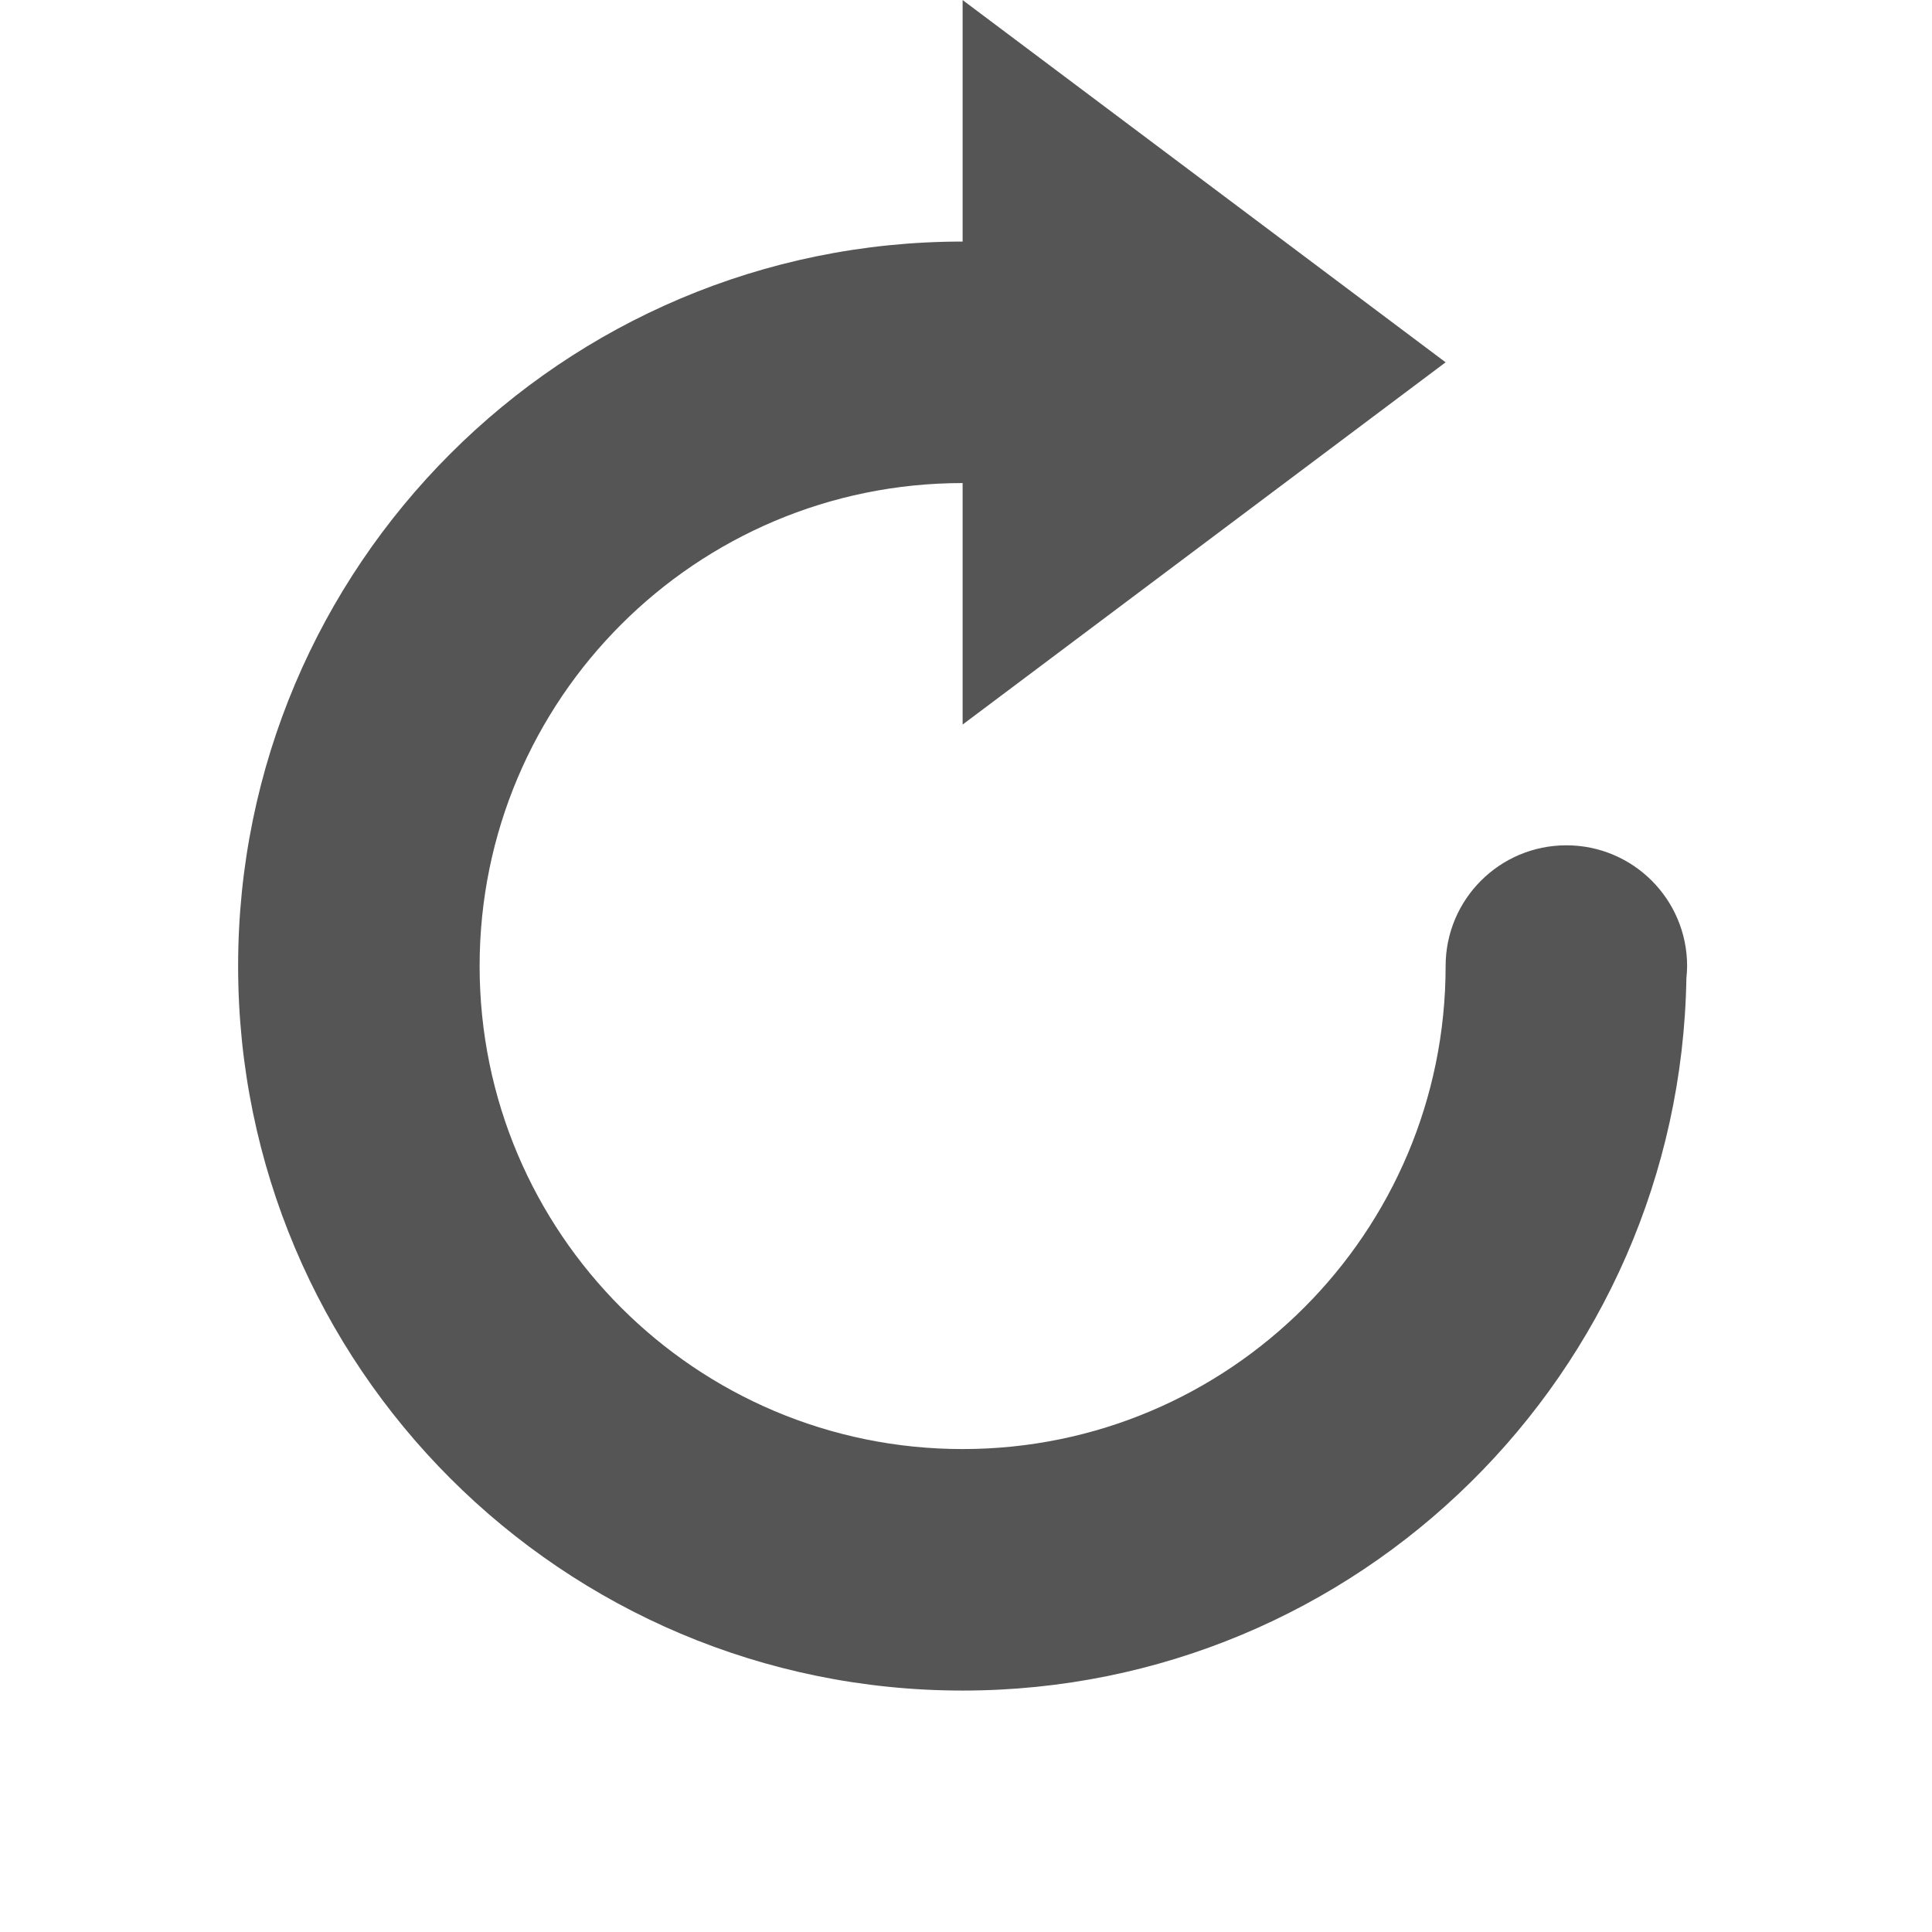
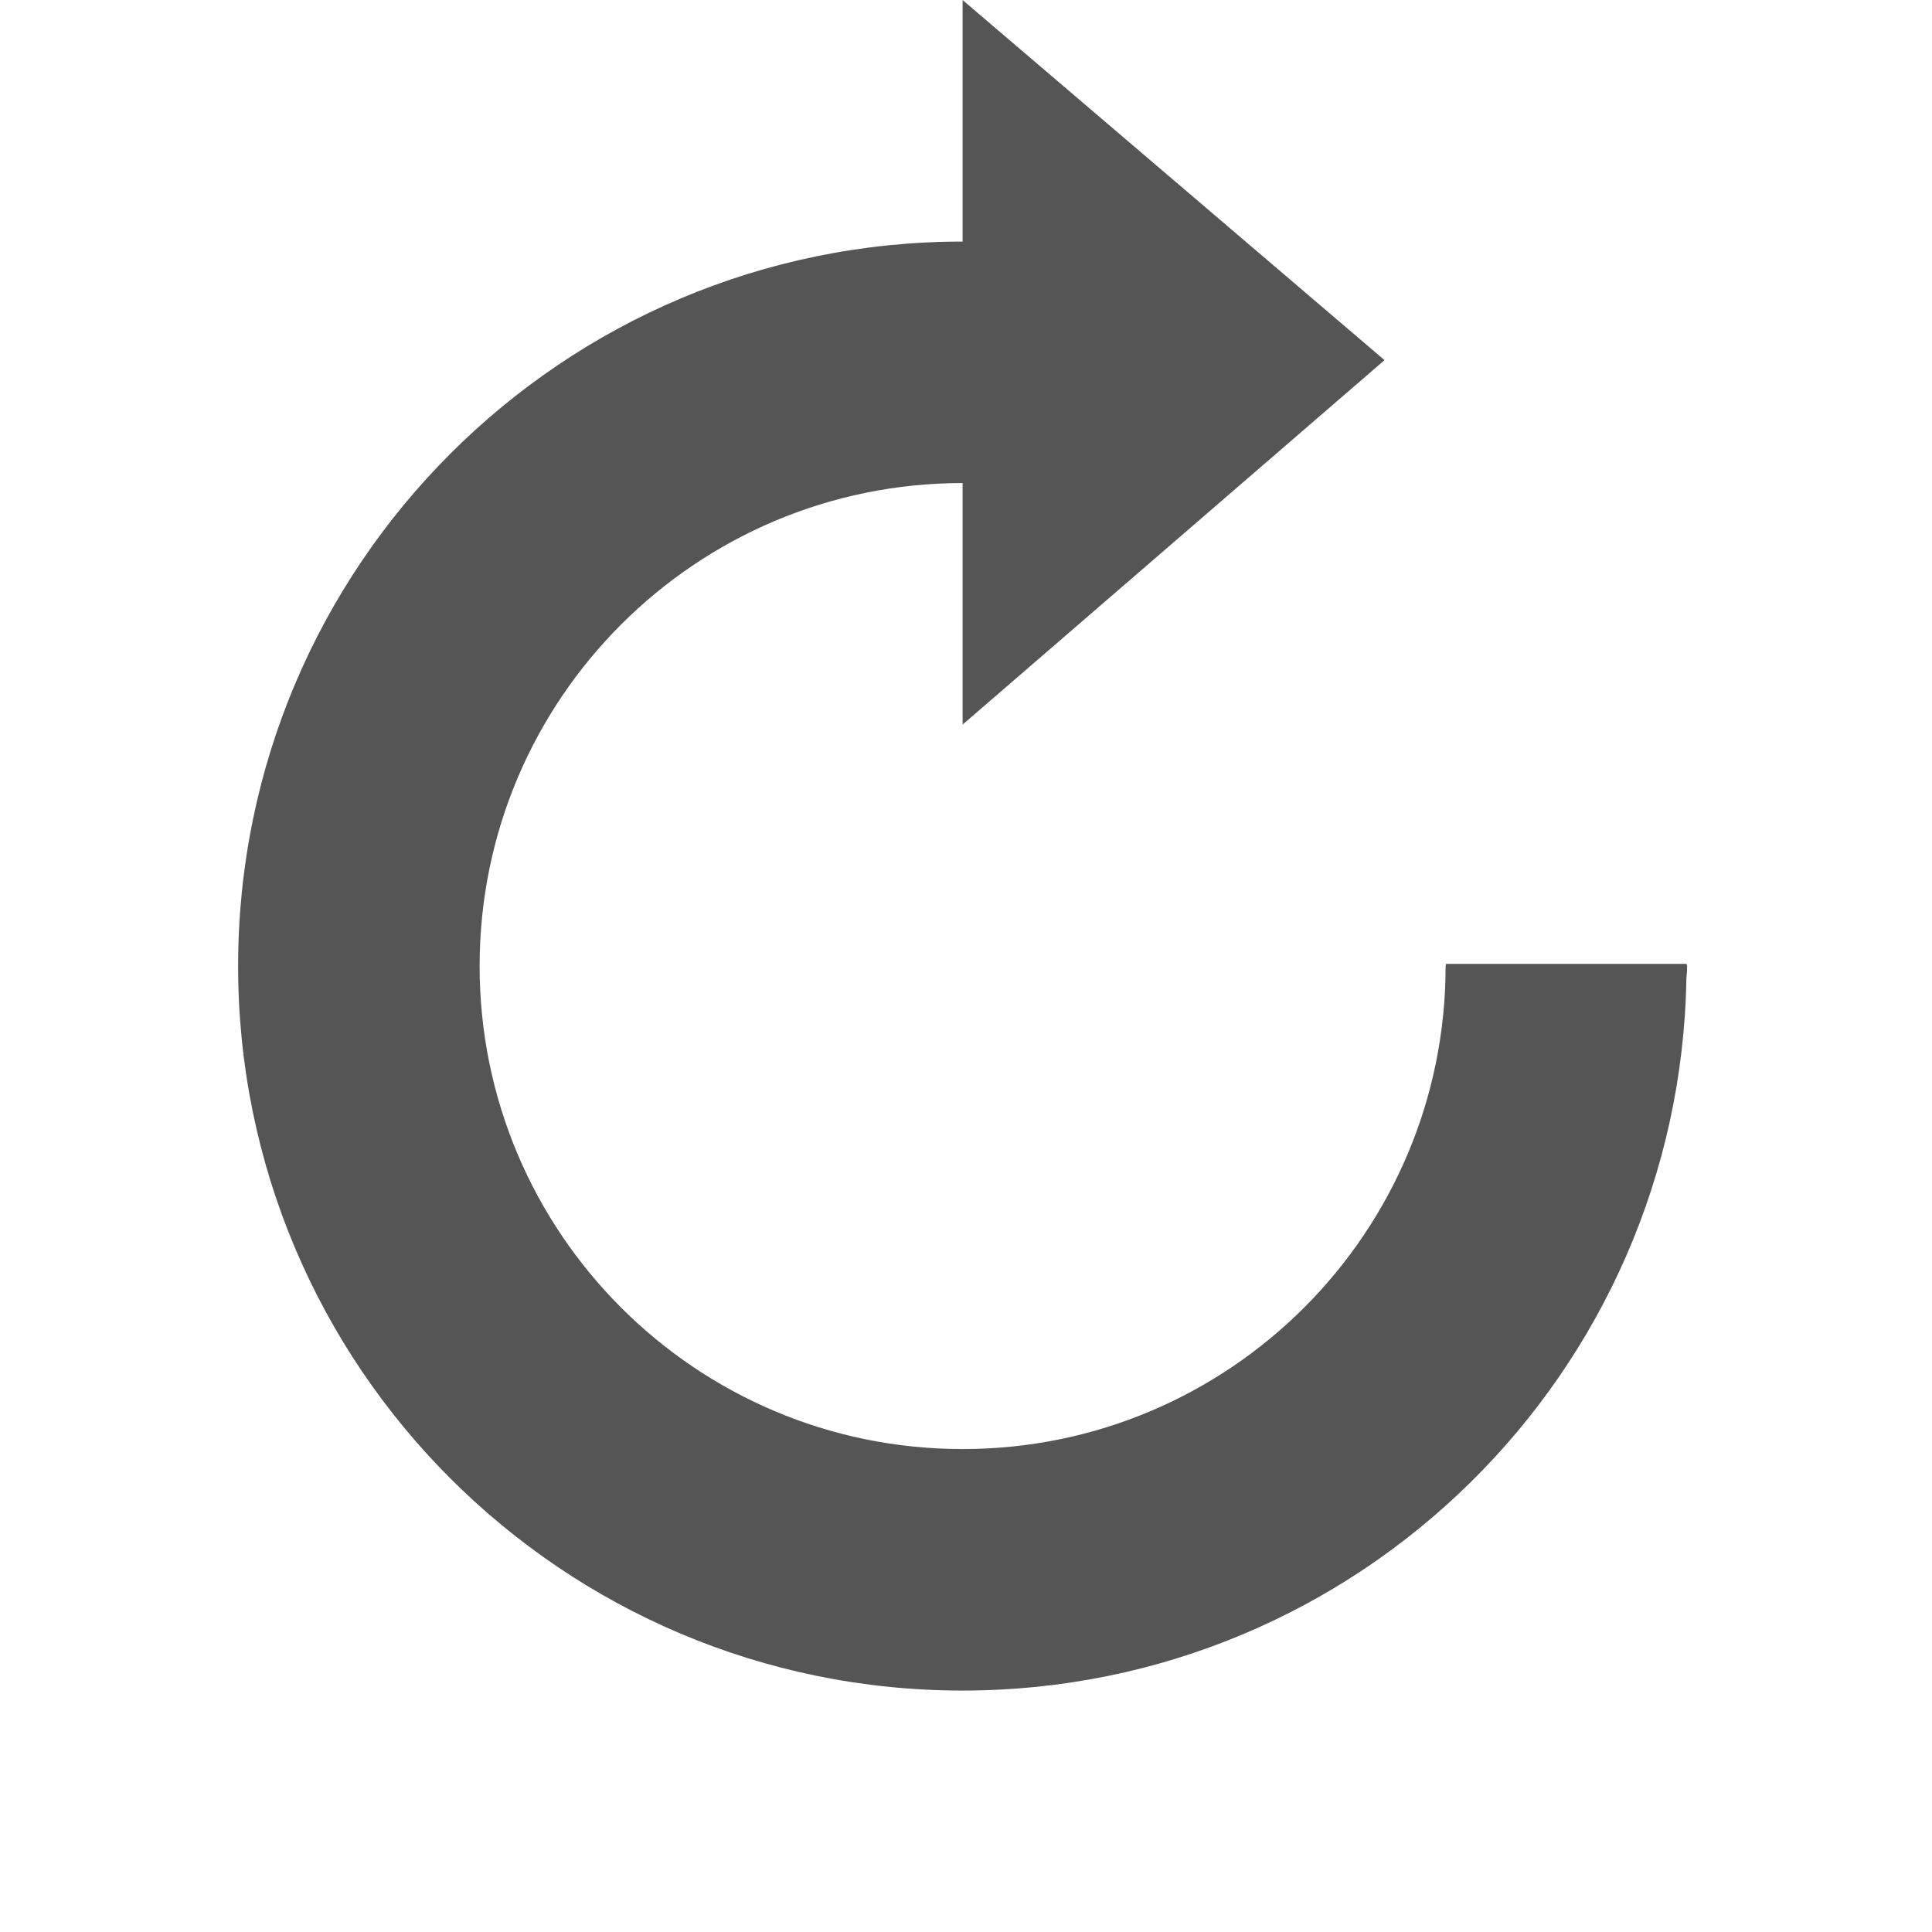
<svg xmlns="http://www.w3.org/2000/svg" xmlns:ns1="http://www.openswatchbook.org/uri/2009/osb" height="16" id="svg7384" style="enable-background:new" version="1.1" width="16">
  <defs id="defs7386">
+     <linearGradient id="linearGradient6882" ns1:paint="solid">
+       <stop id="stop6884" offset="0" style="stop-color:#555555;stop-opacity:1;" />
+     </linearGradient>
    <linearGradient id="linearGradient5606" ns1:paint="solid">
      <stop id="stop5608" offset="0" style="stop-color:#000000;stop-opacity:1;" />
    </linearGradient>
    <filter id="filter7554" style="color-interpolation-filters:sRGB">
      <feBlend id="feBlend7556" in2="BackgroundImage" mode="darken" />
    </filter>
  </defs>
  <g id="layer9" style="display:inline" transform="translate(-465.034,-101.0175)" />
  <g id="layer10" style="display:inline;filter:url(#filter7554)" transform="translate(-465.034,-101.0175)" />
  <g id="layer1" style="display:inline" transform="translate(-224.0337,-718.0175)" />
  <g id="layer14" style="display:inline" transform="translate(-465.034,-101.0175)" />
  <g id="layer15" style="display:inline" transform="translate(-465.034,-101.0175)" />
  <g id="g71291" style="display:inline" transform="translate(-465.034,-101.0175)" />
  <g id="layer2" style="display:inline" transform="translate(-224.0337,-568.0175)" />
-   <g id="g6058" style="display:inline" transform="translate(-224.0337,-568.0175)" />
  <g id="layer12" style="display:inline" transform="translate(-465.034,-101.0175)">
-     <path d="m 467.006,109.018 c 0,3.314 2.686,6 6,6 3.28,0 5.94,-2.633 5.994,-5.9 a 1,1 0 0 0 0.006,-0.1 1,1 0 0 0 -1,-1 1,1 0 0 0 -1,1 c 0,2.209 -1.791,4 -4,4 -2.209,0 -4,-1.791 -4,-4 0,-2.209 1.791,-4 4,-4 l 0,2 4,-3 -4,-3 0,2 c -3.314,0 -6,2.686 -6,6 z" id="path6666" style="opacity:1;fill:#555555;fill-opacity:1;stroke:none;stroke-width:2;stroke-linecap:square;stroke-linejoin:miter;stroke-miterlimit:4;stroke-dasharray:none;stroke-opacity:1" />
+     <path d="m 473.006,101.018 0,2 c -3.314,0 -6,2.686 -6,6 0,3.314 2.686,6 6,6 3.28,0 5.94,-2.633 5.994,-5.9 0.004,-0.033 0.006,-0.066 0.006,-0.1 0,-0.006 -0.004,-0.011 -0.004,-0.018 l -1.992,0 c -1.2e-4,0.006 -0.004,0.011 -0.004,0.018 0,2.209 -1.791,4 -4,4 -2.209,0 -4,-1.791 -4,-4 0,-2.209 1.791,-4 4,-4 l 0,2 3.494,-3.018 -3.494,-2.982 z" id="path6666" style="opacity:1;fill:#555555;fill-opacity:1;stroke:none;stroke-width:2;stroke-linecap:square;stroke-linejoin:miter;stroke-miterlimit:4;stroke-dasharray:none;stroke-opacity:1" />
  </g>
</svg>
